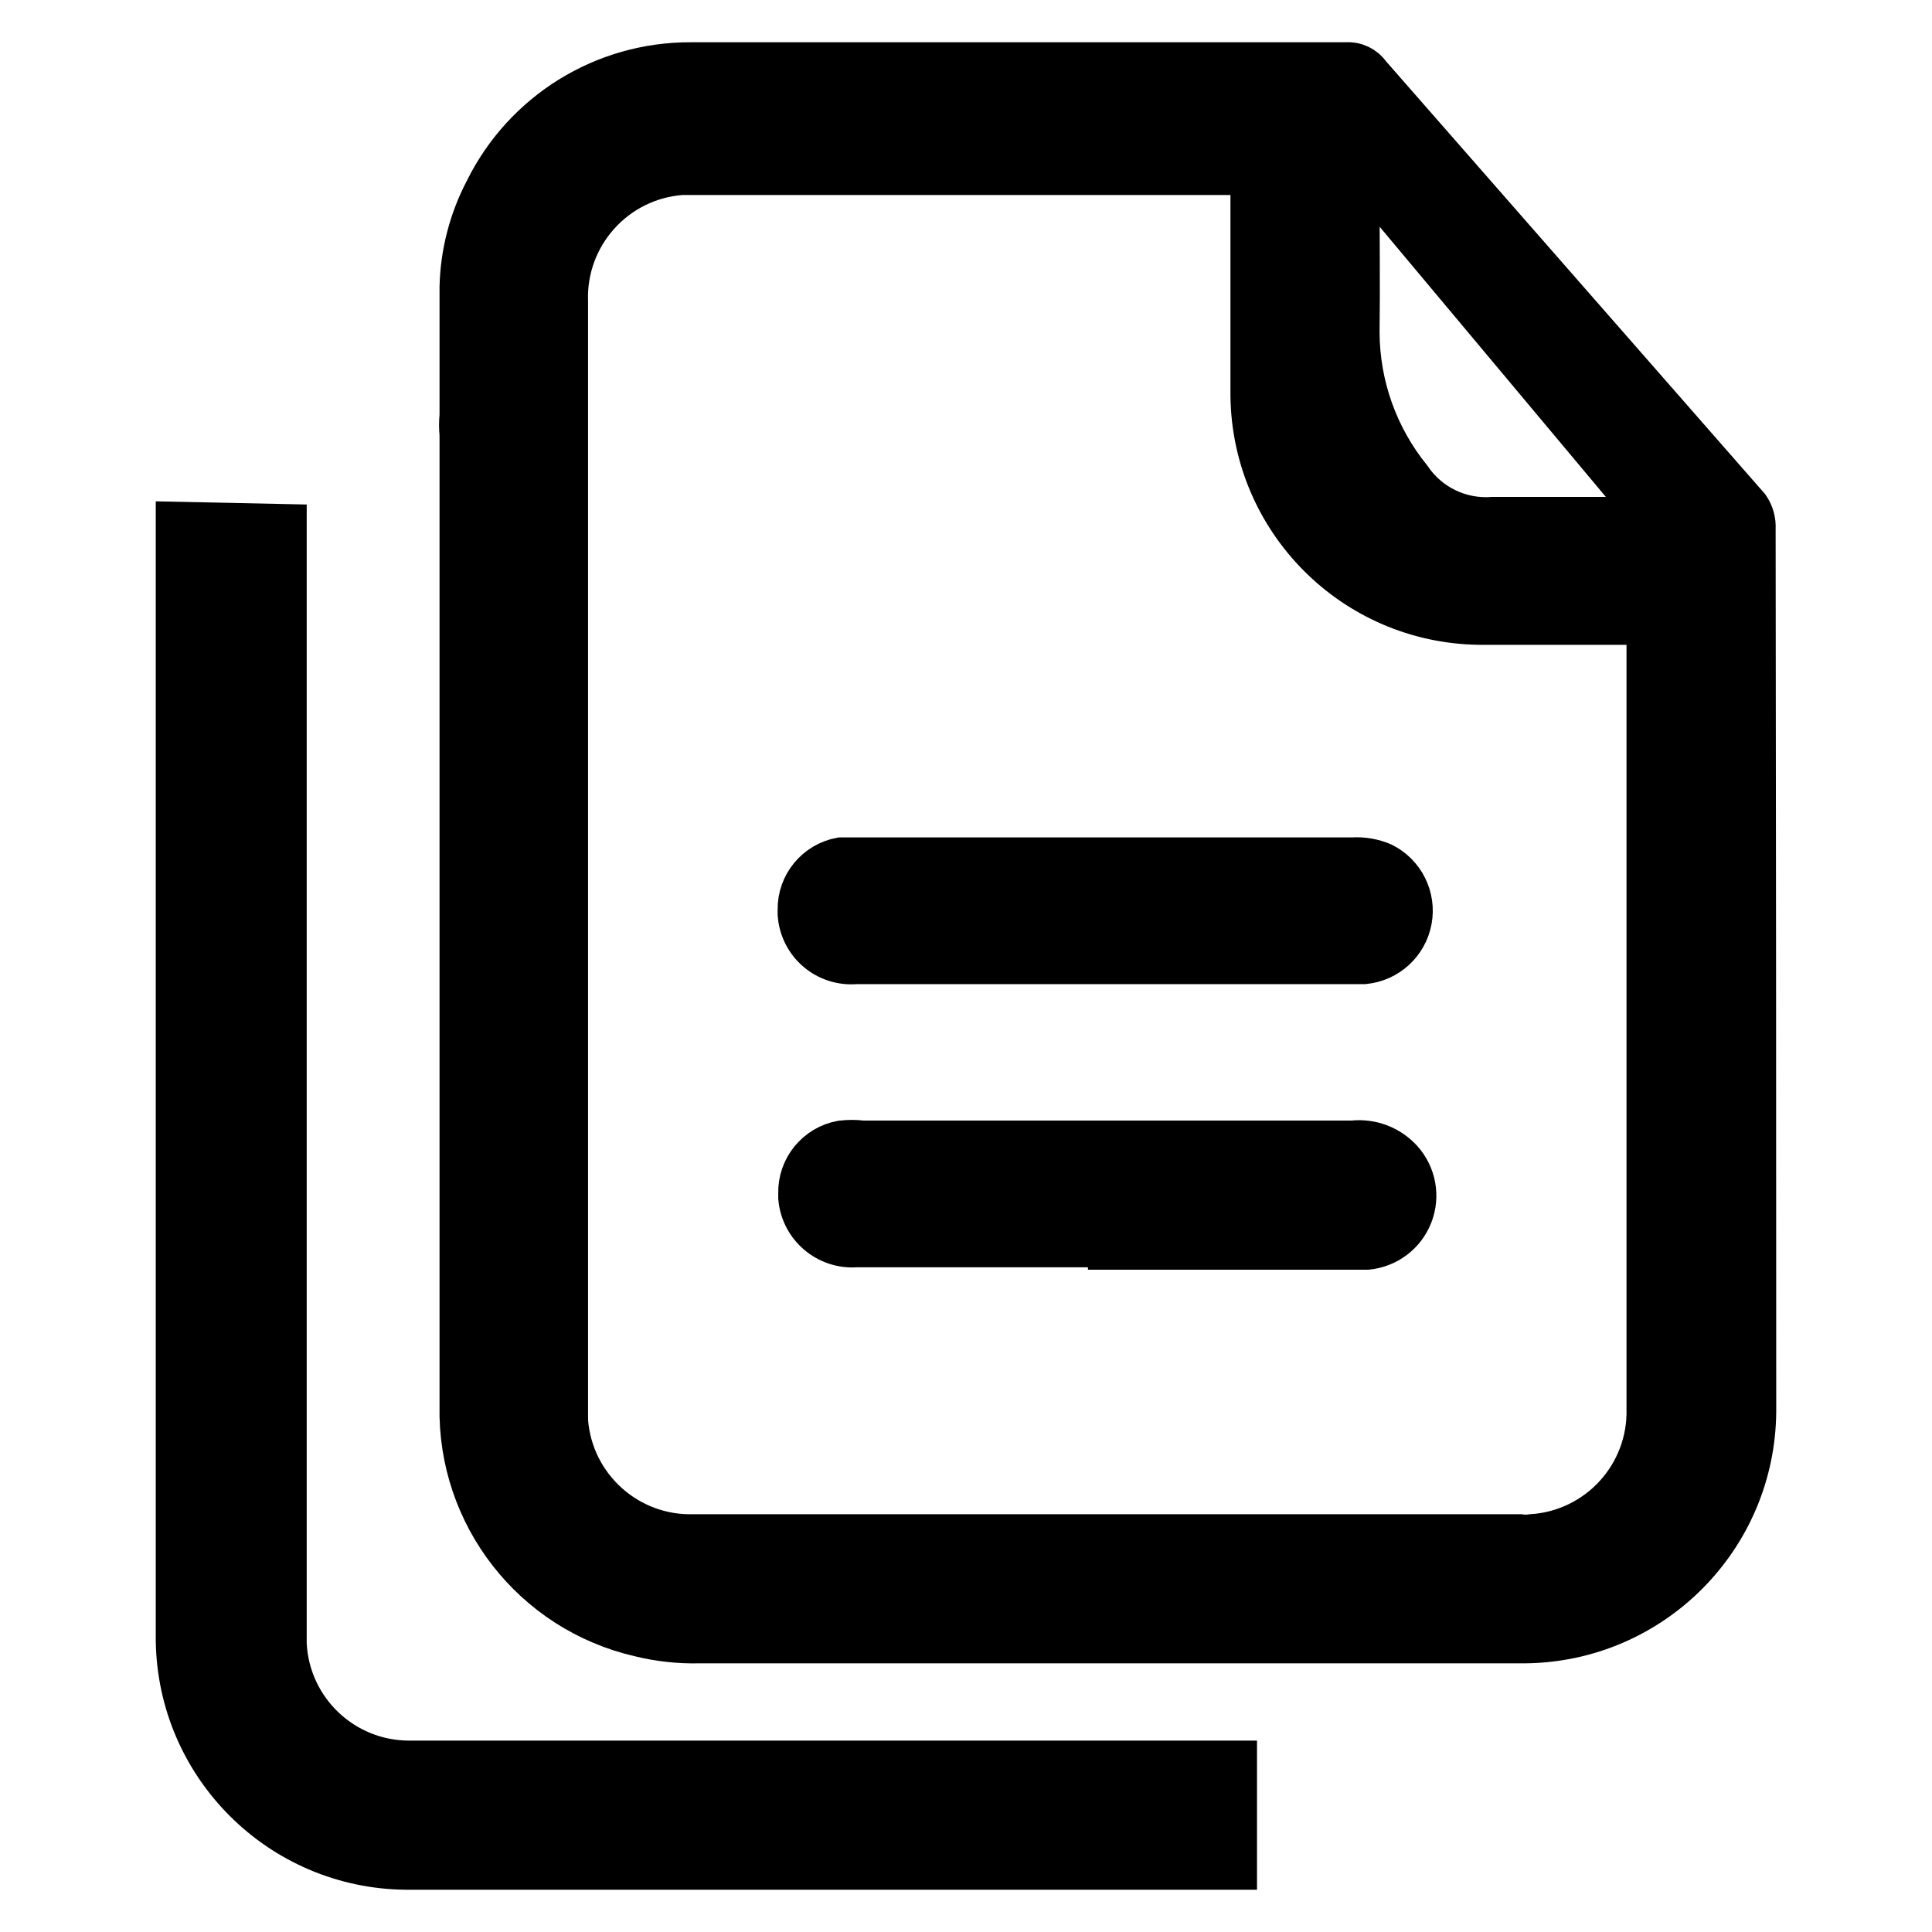
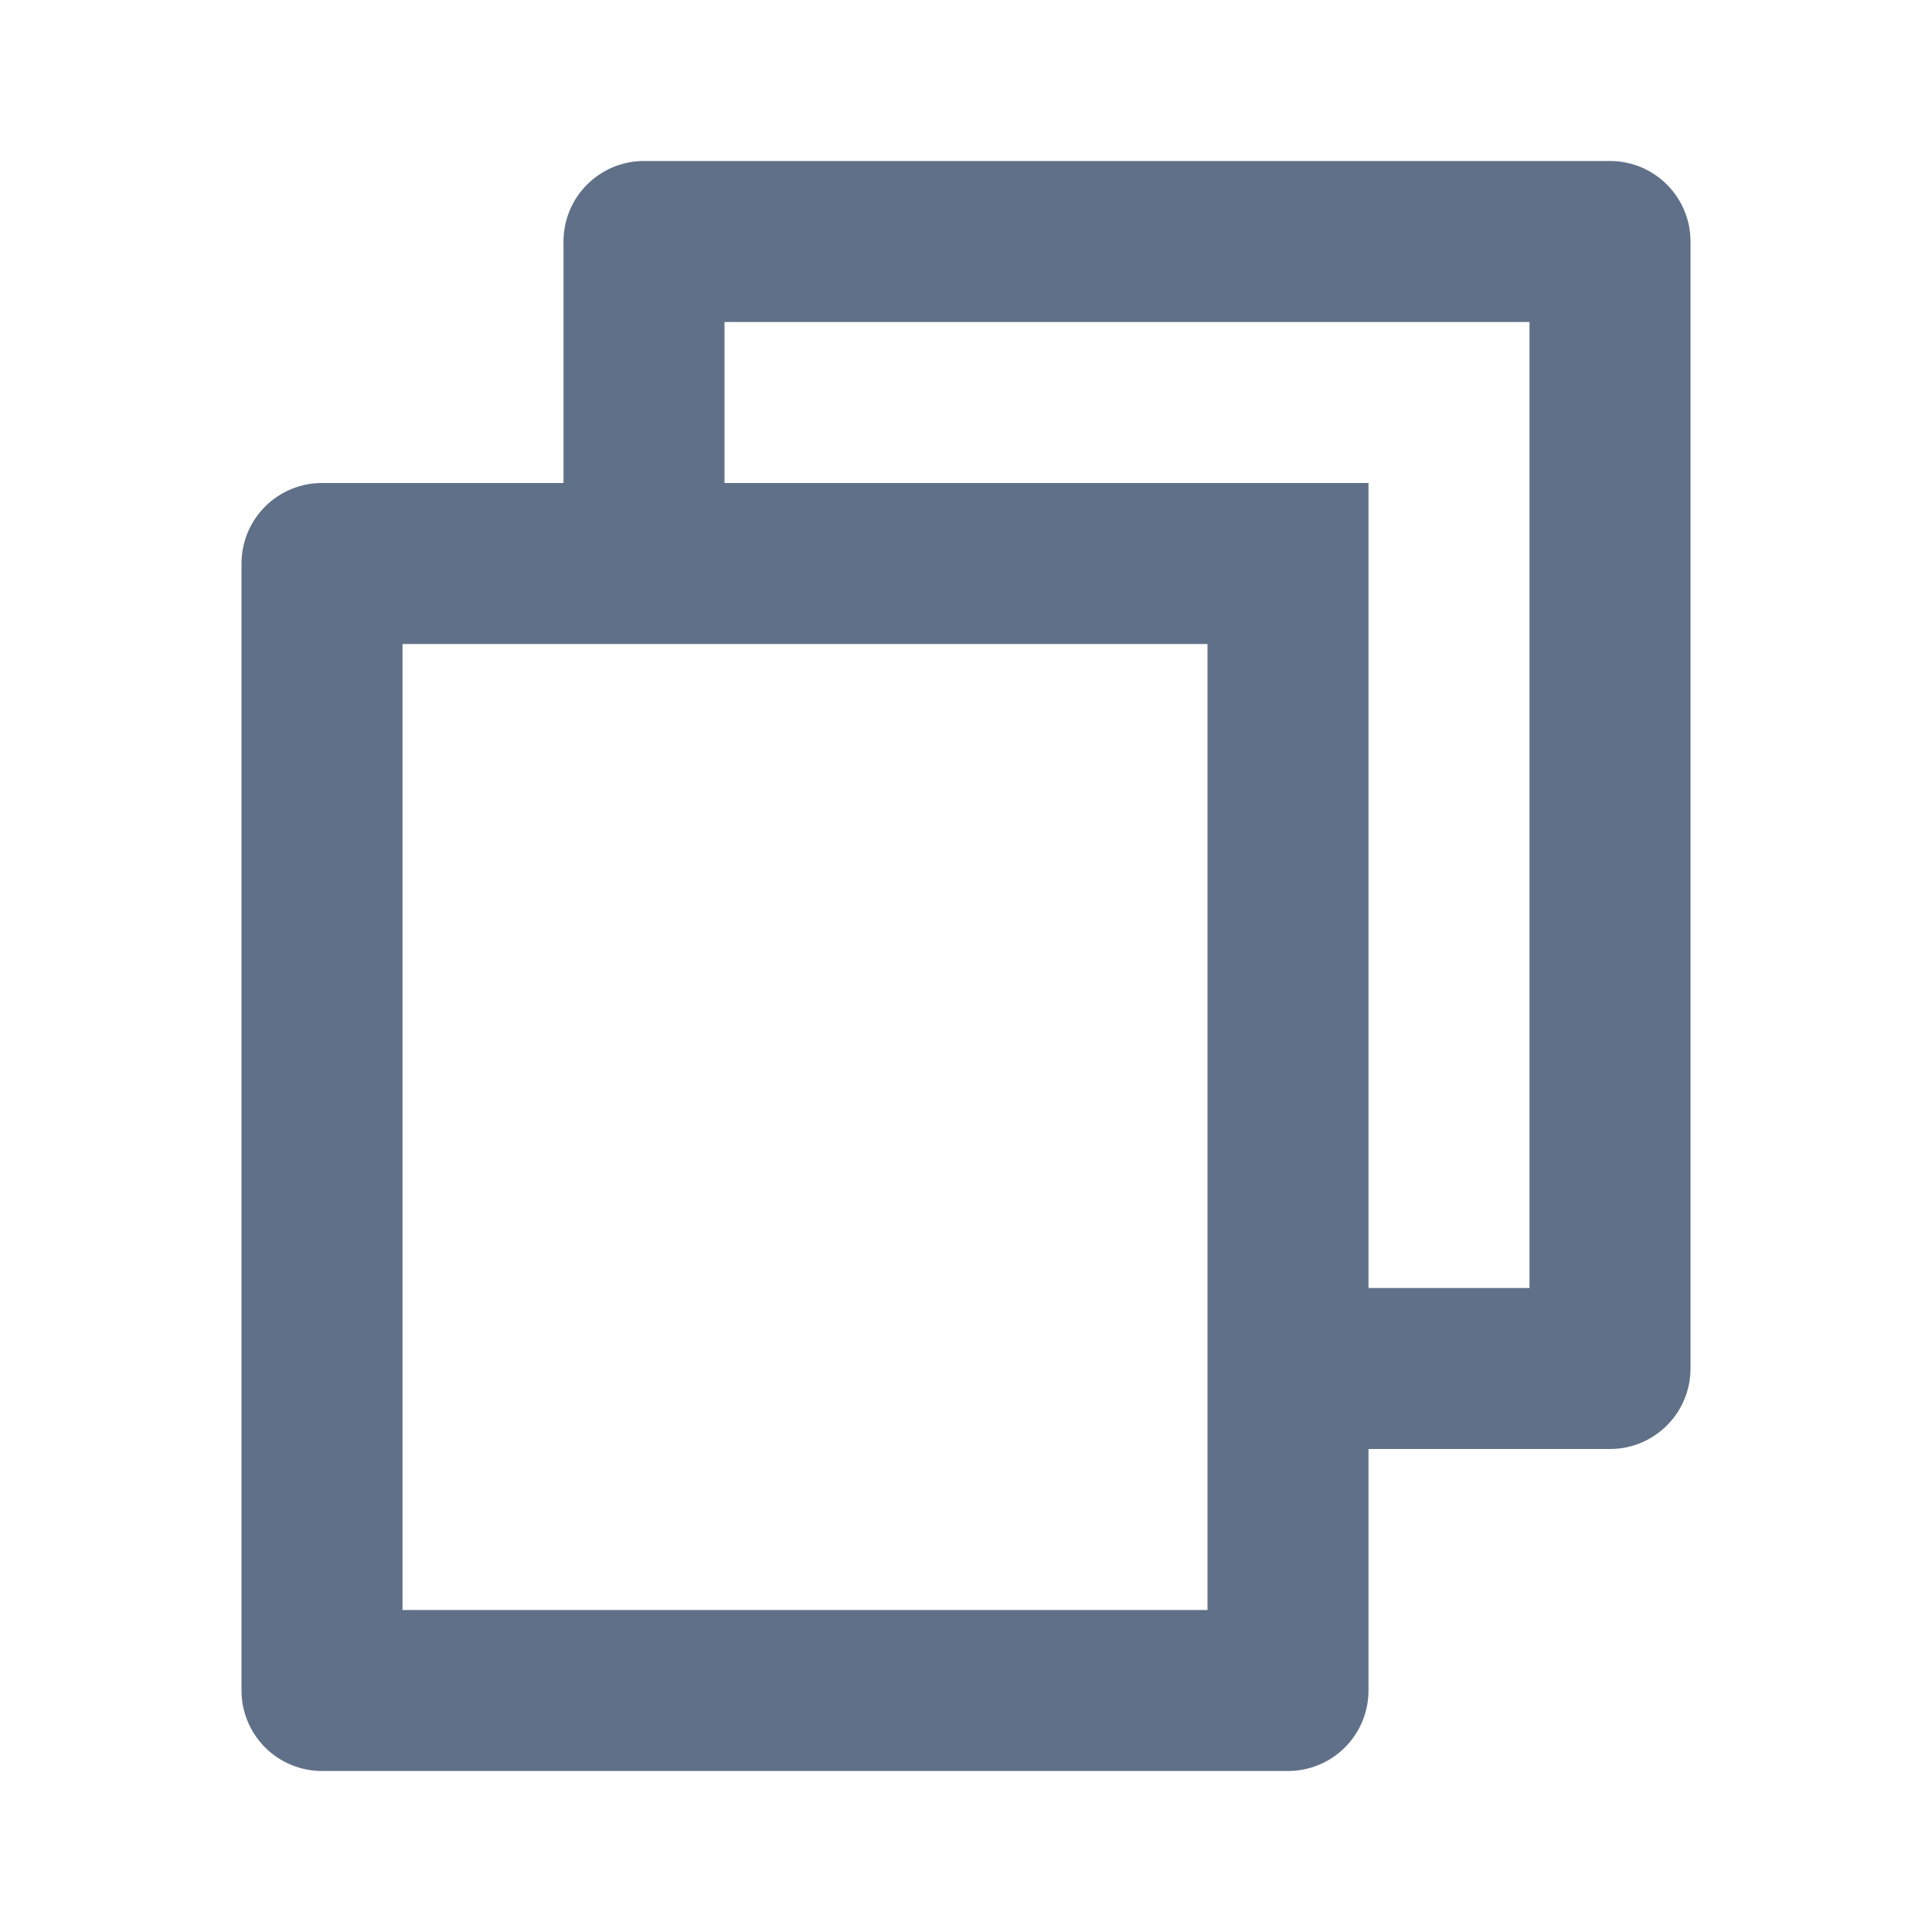
- <svg xmlns="http://www.w3.org/2000/svg" id="Layer_1" data-name="Layer 1" viewBox="0 0 32 32">
-   <defs>
-     <style>.cls-1{stroke:#000;stroke-miterlimit:10;stroke-width:0.6px;}</style>
-   </defs>
-   <path id="Path_560" data-name="Path 560" class="cls-1" d="M29.11,8.76A.62.62,0,0,0,29,8.37L22.72,1.2A.48.48,0,0,0,22.3,1H11.44A3.82,3.82,0,0,0,8,3.13a3.68,3.68,0,0,0-.42,1.62c0,.29,0,.6,0,.93s0,.63,0,.92v.28a1.73,1.73,0,0,0,0,.32,1.66,1.66,0,0,1,0-.32V23.29a3.87,3.87,0,0,0,3,3.85,3.8,3.8,0,0,0,1,.11H25.26a3.9,3.9,0,0,0,3.86-3.87Q29.12,16.06,29.11,8.76Zm-6.56-5.5V3l.06,0,4.63,5.53h-.33c-.73,0-1.46,0-2.18,0a1.46,1.46,0,0,1-1.33-.64,3.81,3.81,0,0,1-.85-2.38C22.56,4.75,22.55,4,22.55,3.26Zm4.69,7.41V23.33a2,2,0,0,1-1.88,2.05.54.54,0,0,1-.18,0H11.5a2,2,0,0,1-2.06-1.85V5a2,2,0,0,1,1.85-2.07h9.39V6.55a3.87,3.87,0,0,0,3.81,3.83h2.76Z" />
-   <path id="Path_561" data-name="Path 561" class="cls-1" d="M2.88,8.61V27.17A3.88,3.88,0,0,0,6.72,31h13.8l0-1.87H6.78a2,2,0,0,1-2-1.9V8.65Z" />
-   <path id="Path_562" data-name="Path 562" class="cls-1" d="M18.33,16H14.18a.92.92,0,0,1-1-.86v-.07a.9.9,0,0,1,.74-.9l.34,0h8.14a1.14,1.14,0,0,1,.52.09A.92.92,0,0,1,22.6,16c-.66,0-1.32,0-2,0Z" />
-   <path id="Path_563" data-name="Path 563" class="cls-1" d="M18.32,20.69H14.19a.93.93,0,0,1-1-.85v-.07a.9.9,0,0,1,.74-.91,1.47,1.47,0,0,1,.36,0H22.4a1,1,0,0,1,.85.32.93.93,0,0,1-.6,1.55H18.32Z" />
+ <svg xmlns="http://www.w3.org/2000/svg" id="copy" width="24" height="24" viewBox="0 0 24 24">
+   <path id="Path_827" data-name="Path 827" d="M0,0H24V24H0Z" fill="none" />
+   <path id="Path_828" data-name="Path 828" d="M7,6V3A1,1,0,0,1,8,2H20a1,1,0,0,1,1,1V17a1,1,0,0,1-1,1H17v3a1,1,0,0,1-1.007,1H4.007A1,1,0,0,1,3,21L3,7A1,1,0,0,1,4.01,6ZM5,8,5,20H15V8ZM9,6h8V16h2V4H9Z" fill="#607088" />
</svg>
